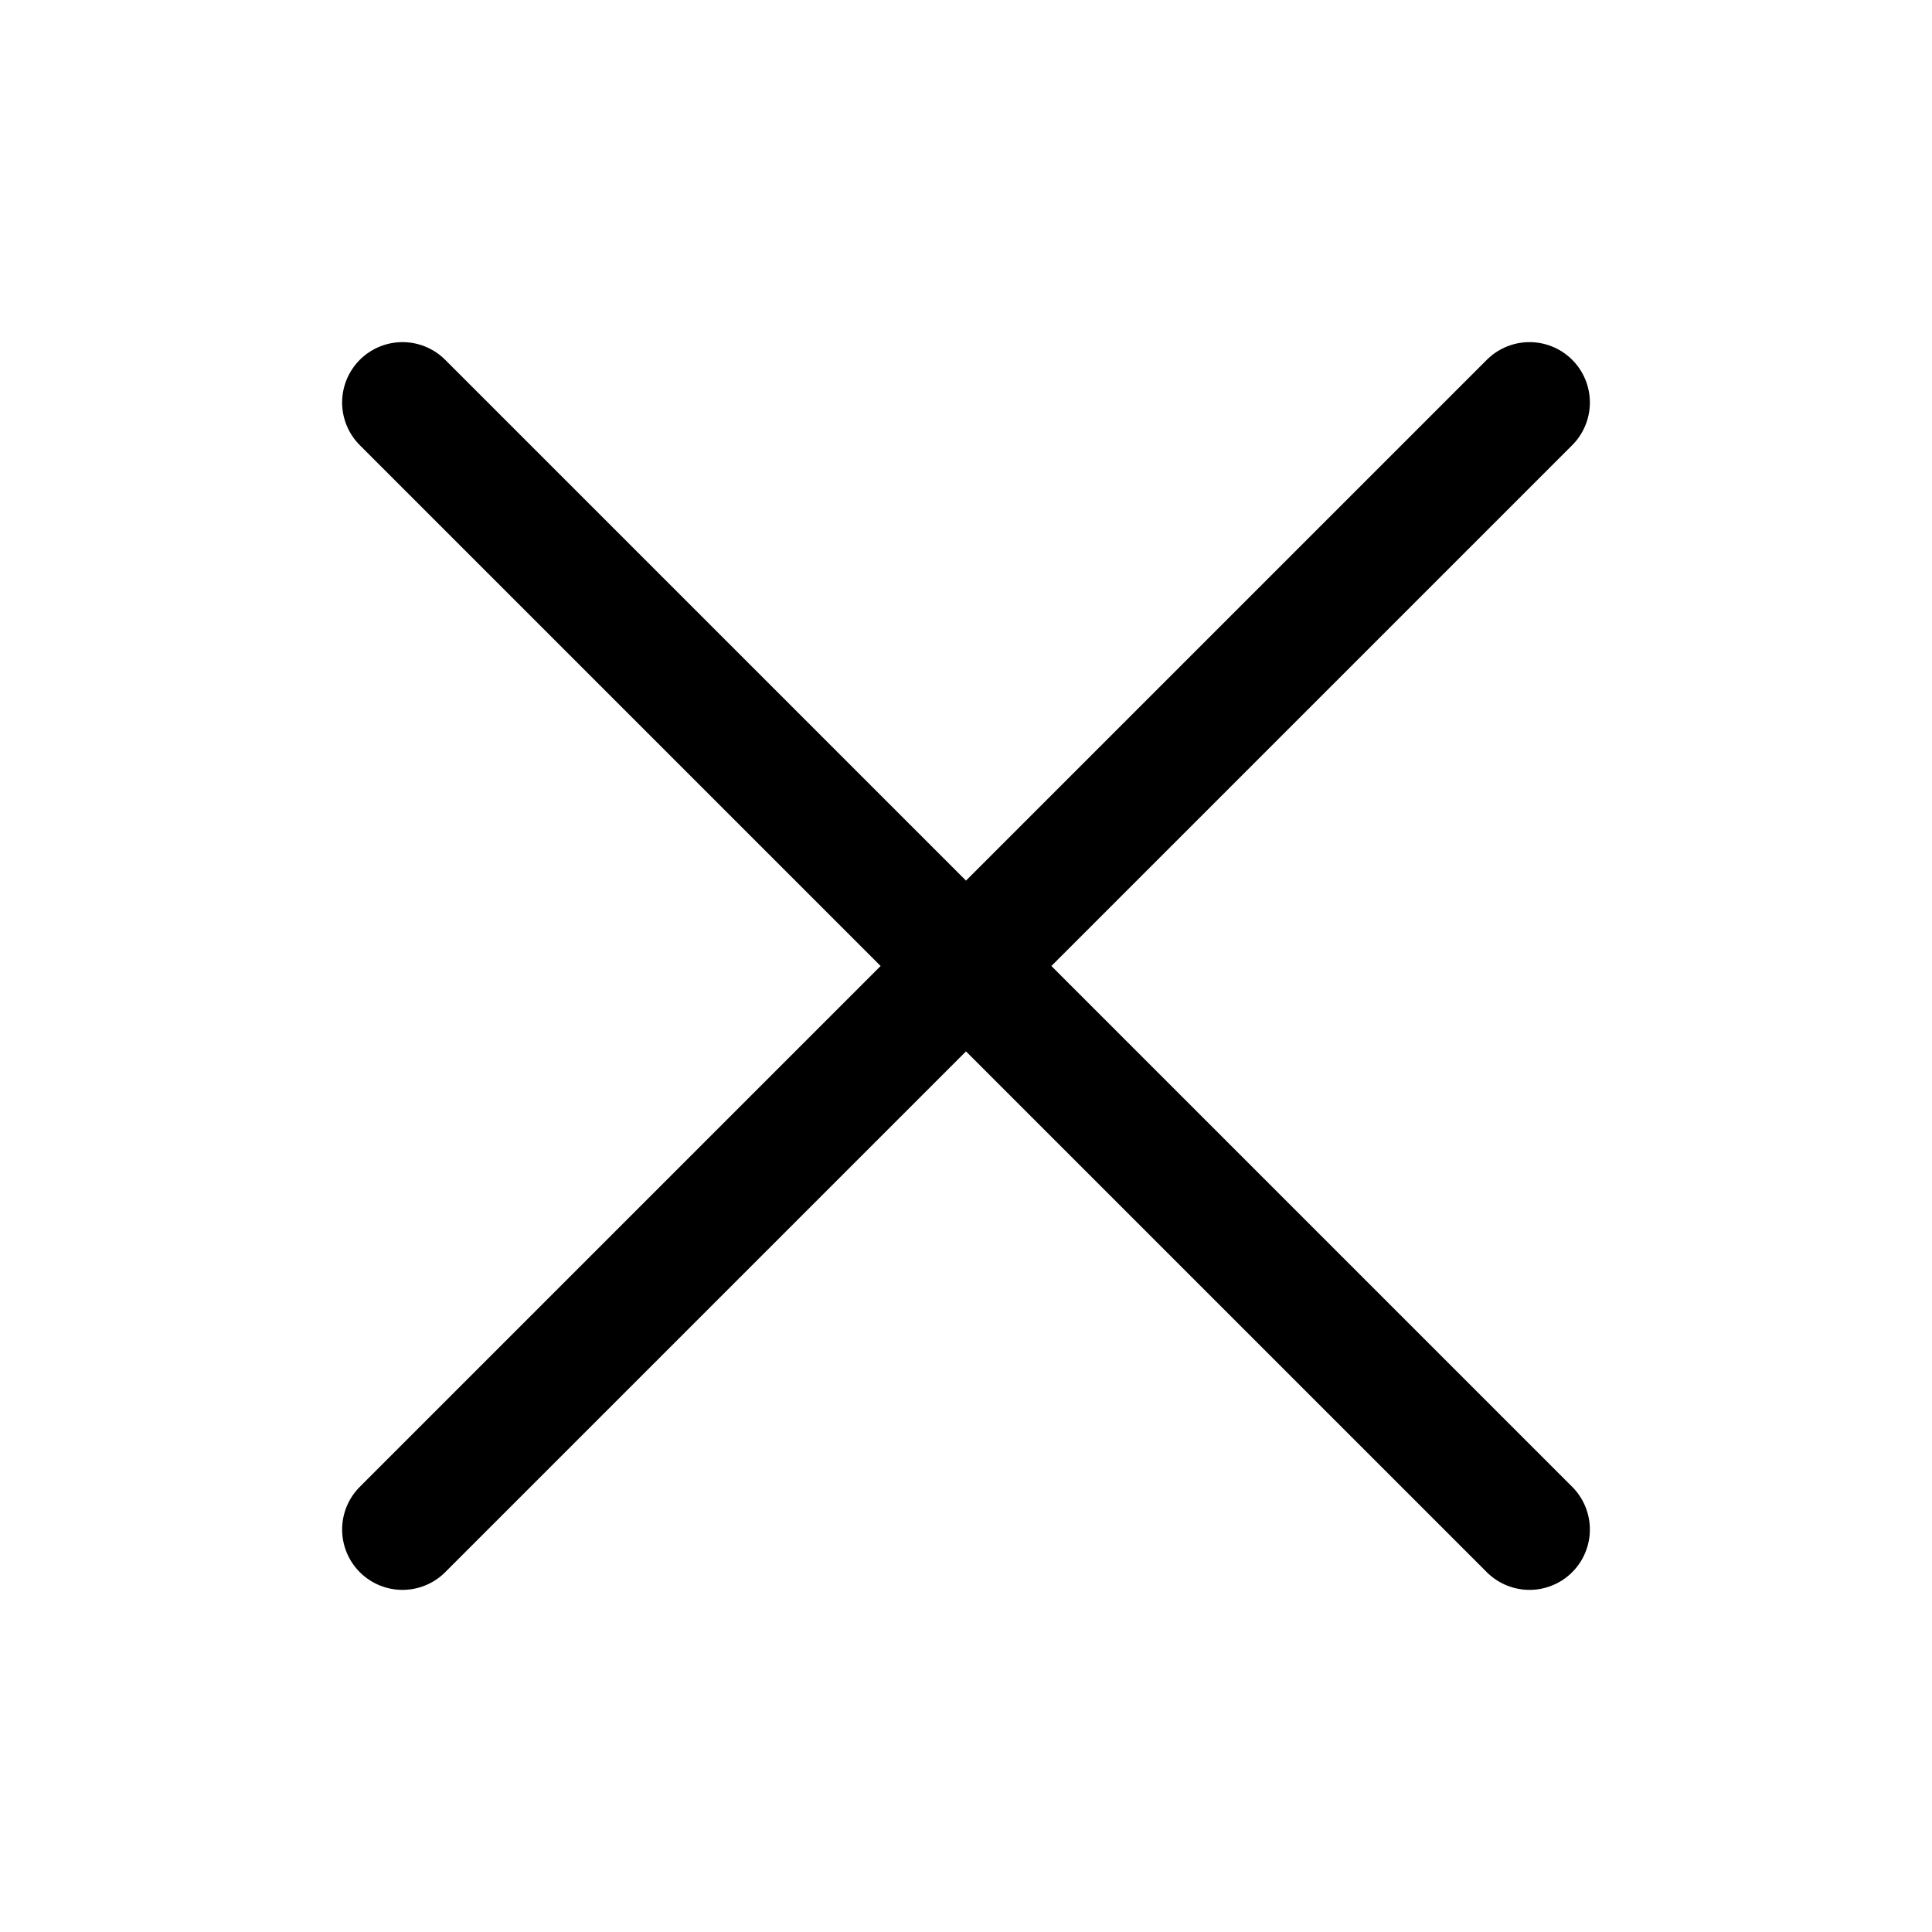
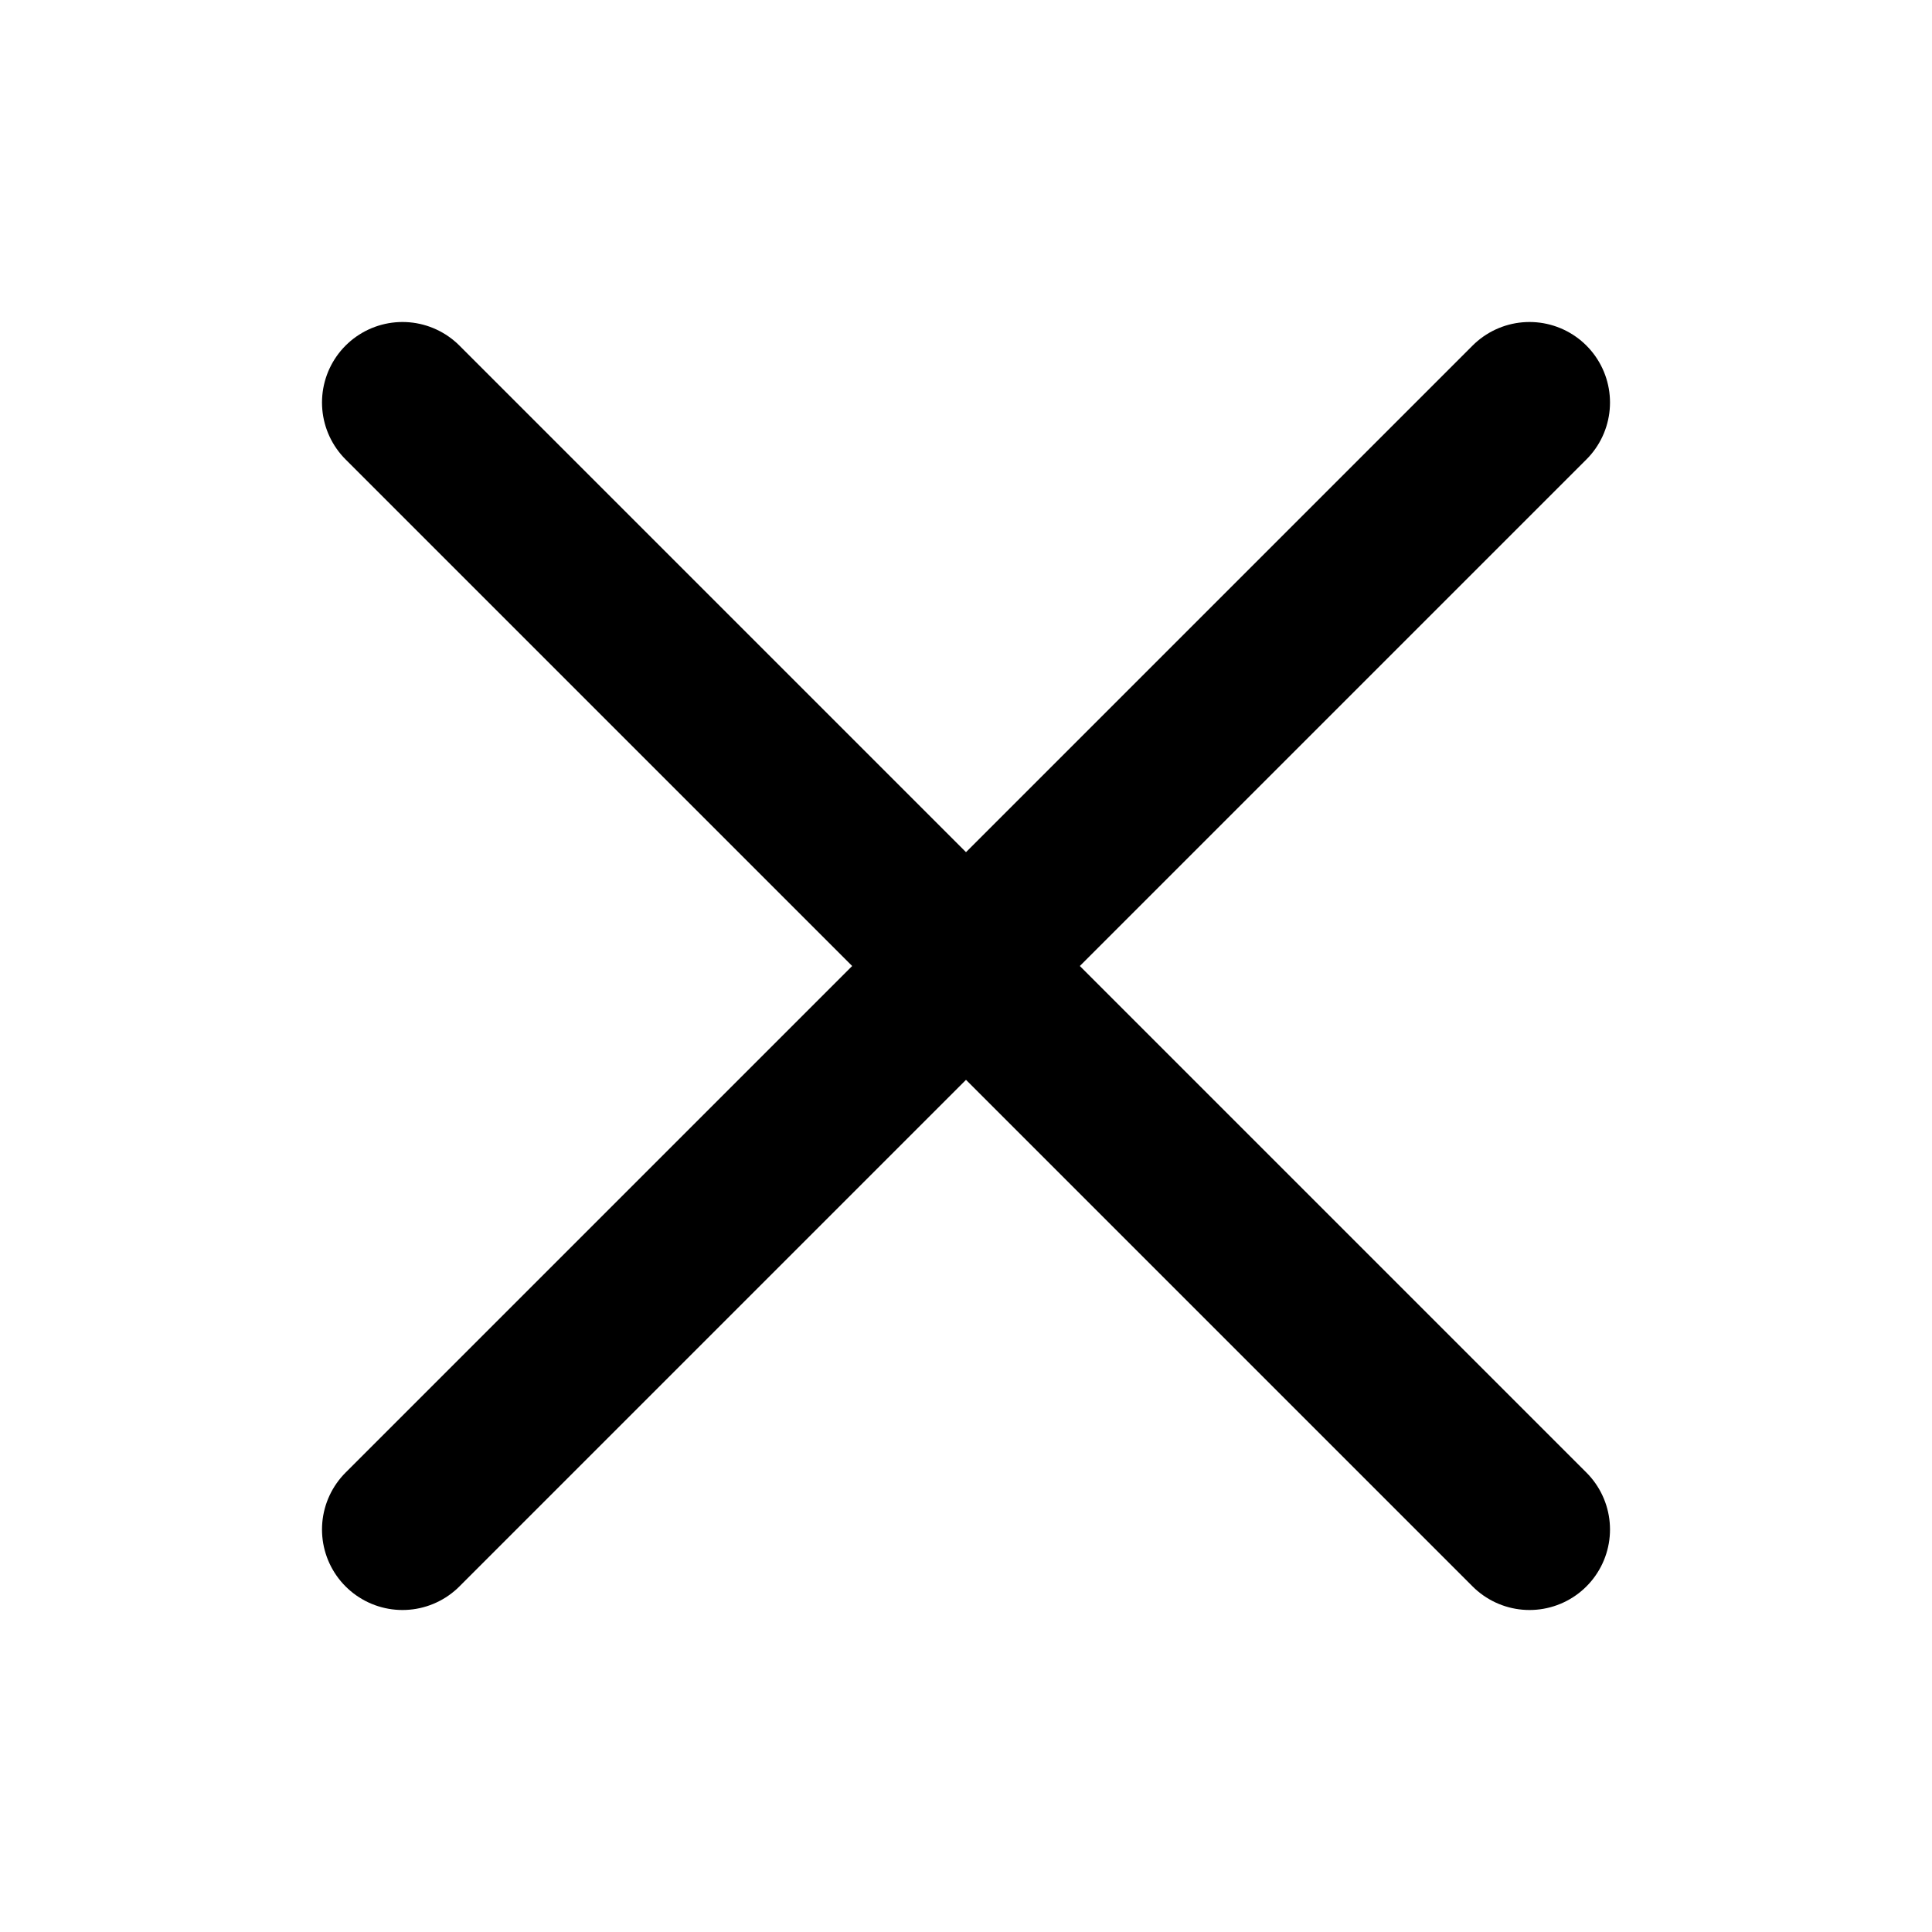
<svg xmlns="http://www.w3.org/2000/svg" viewBox="0 0 24 24" width="24" height="24" color="#000000" fill="none">
-   <path d="M19 5L5 19M5 5L19 19" stroke="currentColor" stroke-width="1.5" stroke-linecap="round" stroke-linejoin="round" />
+   <path d="M19 5L5 19M5 5L19 19" stroke="currentColor" stroke-width="2" stroke-linecap="round" stroke-linejoin="round" />
</svg>
